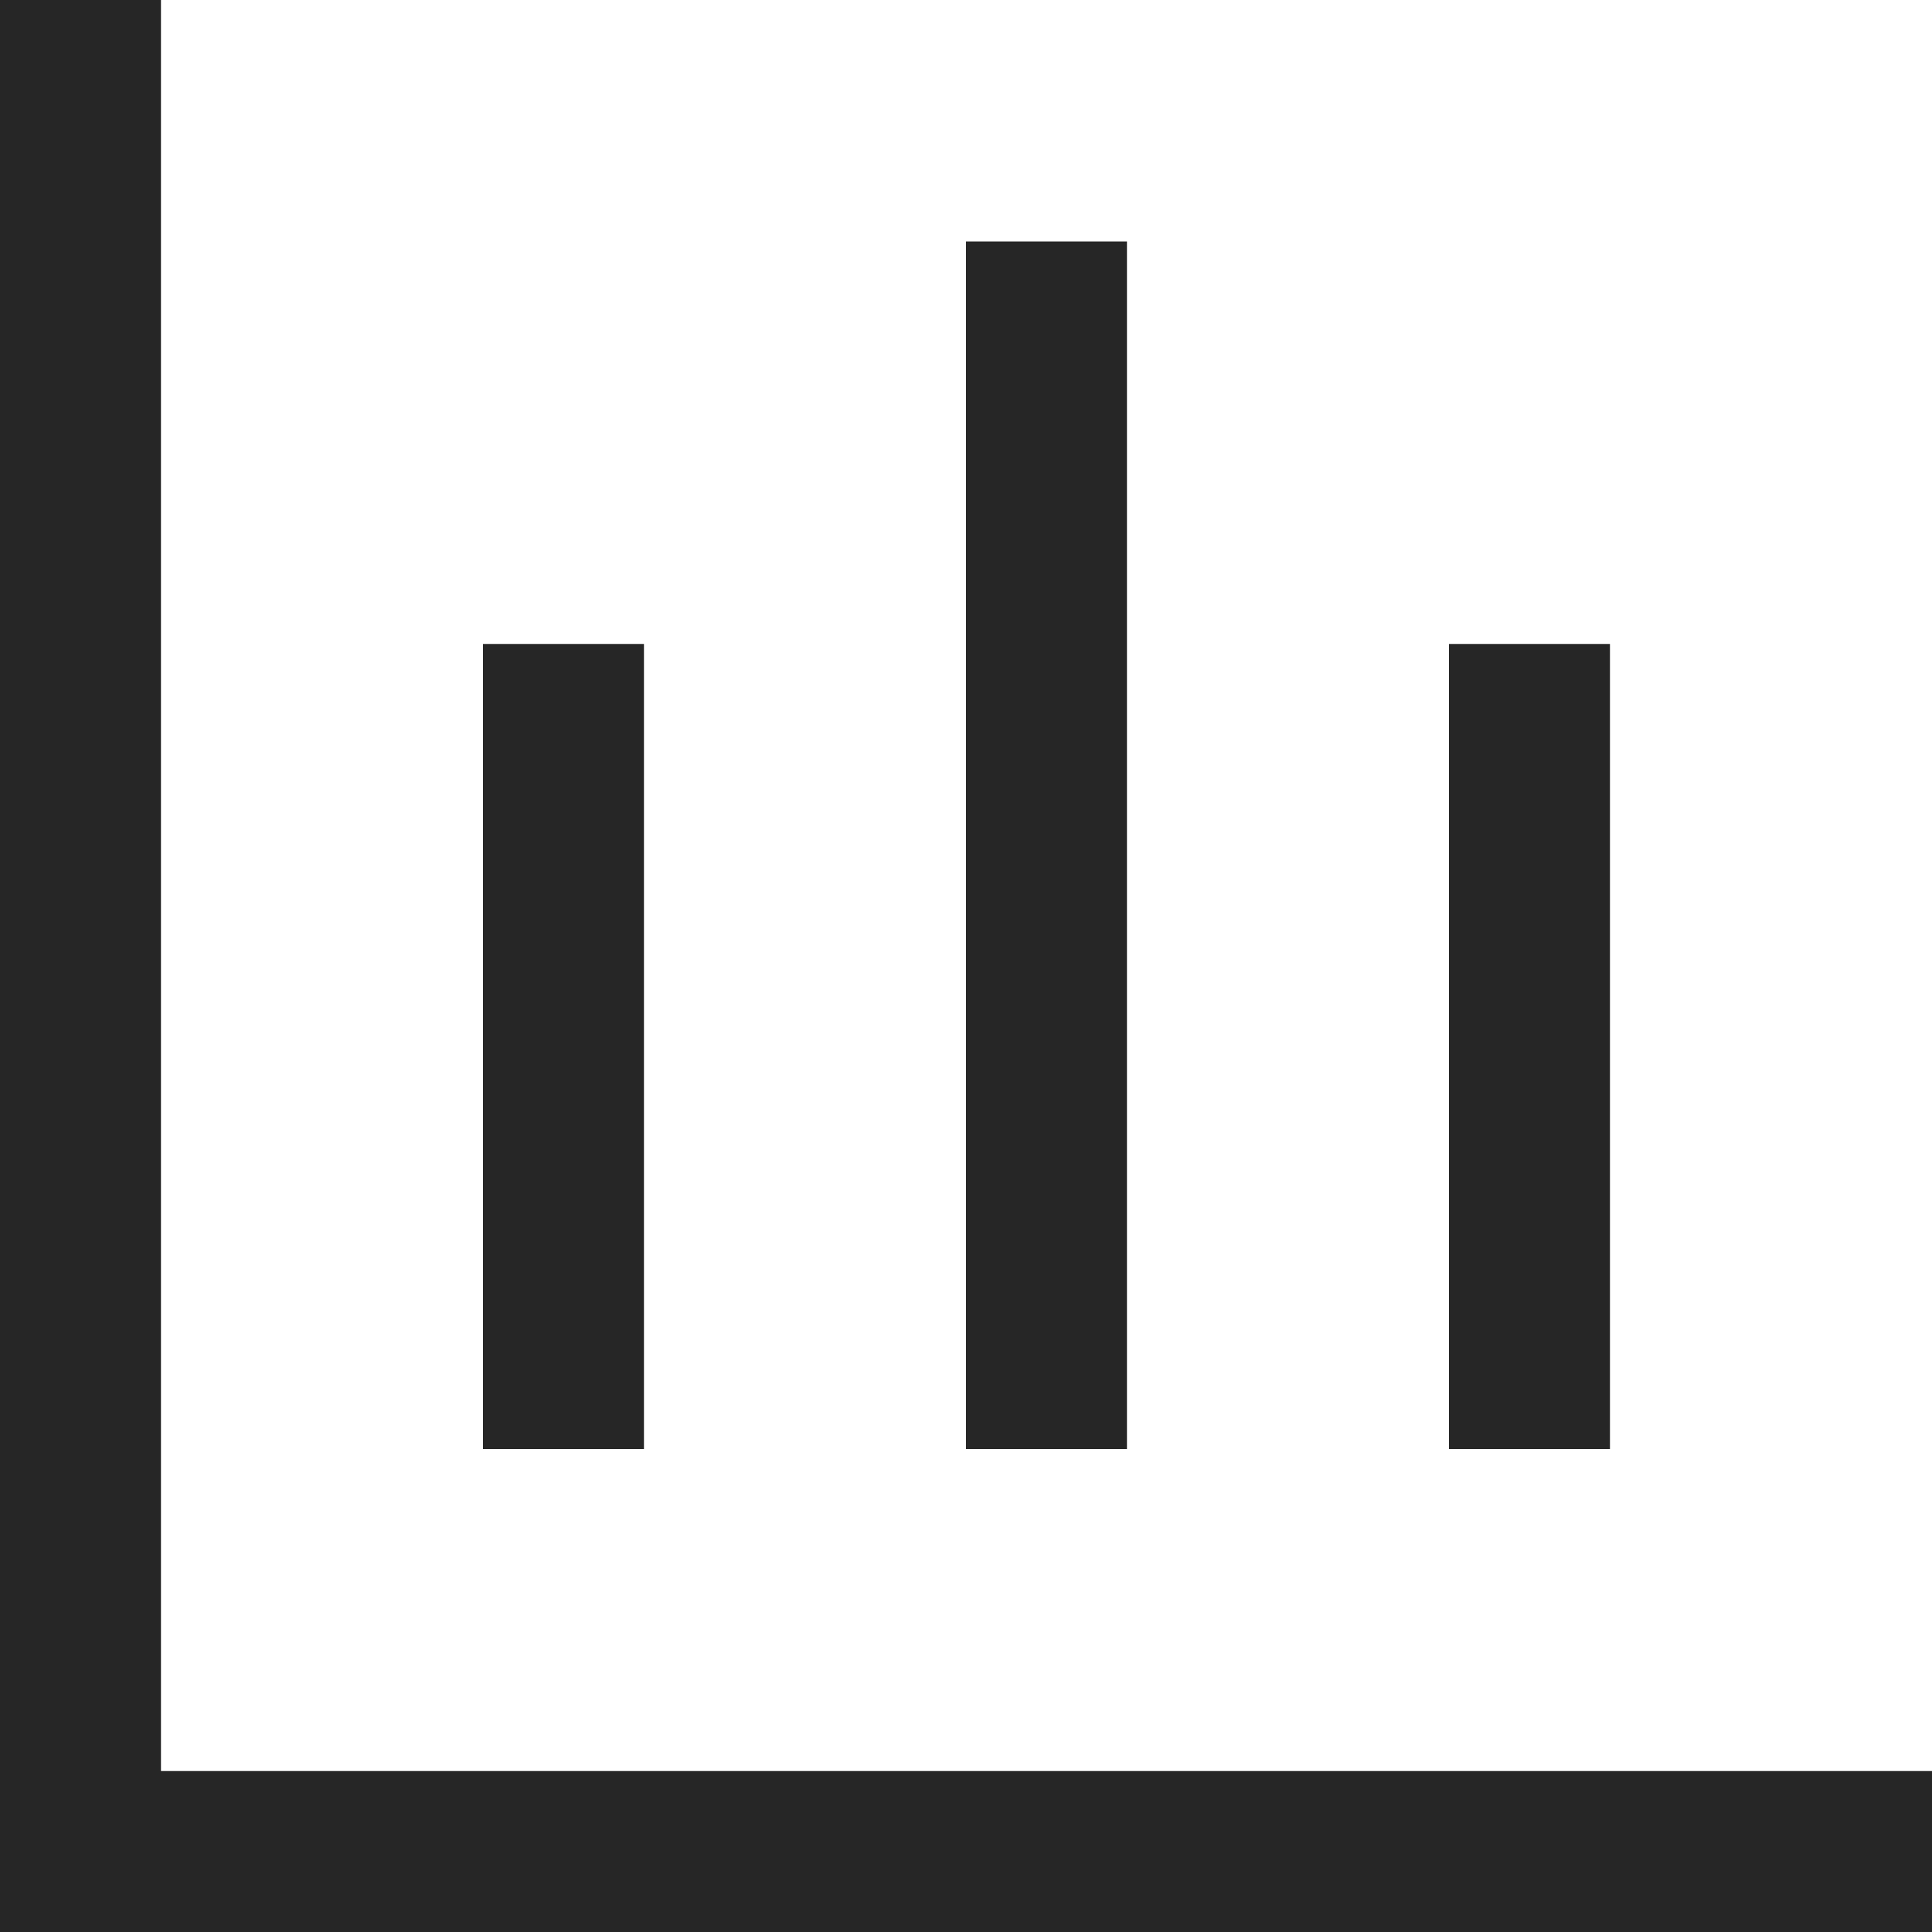
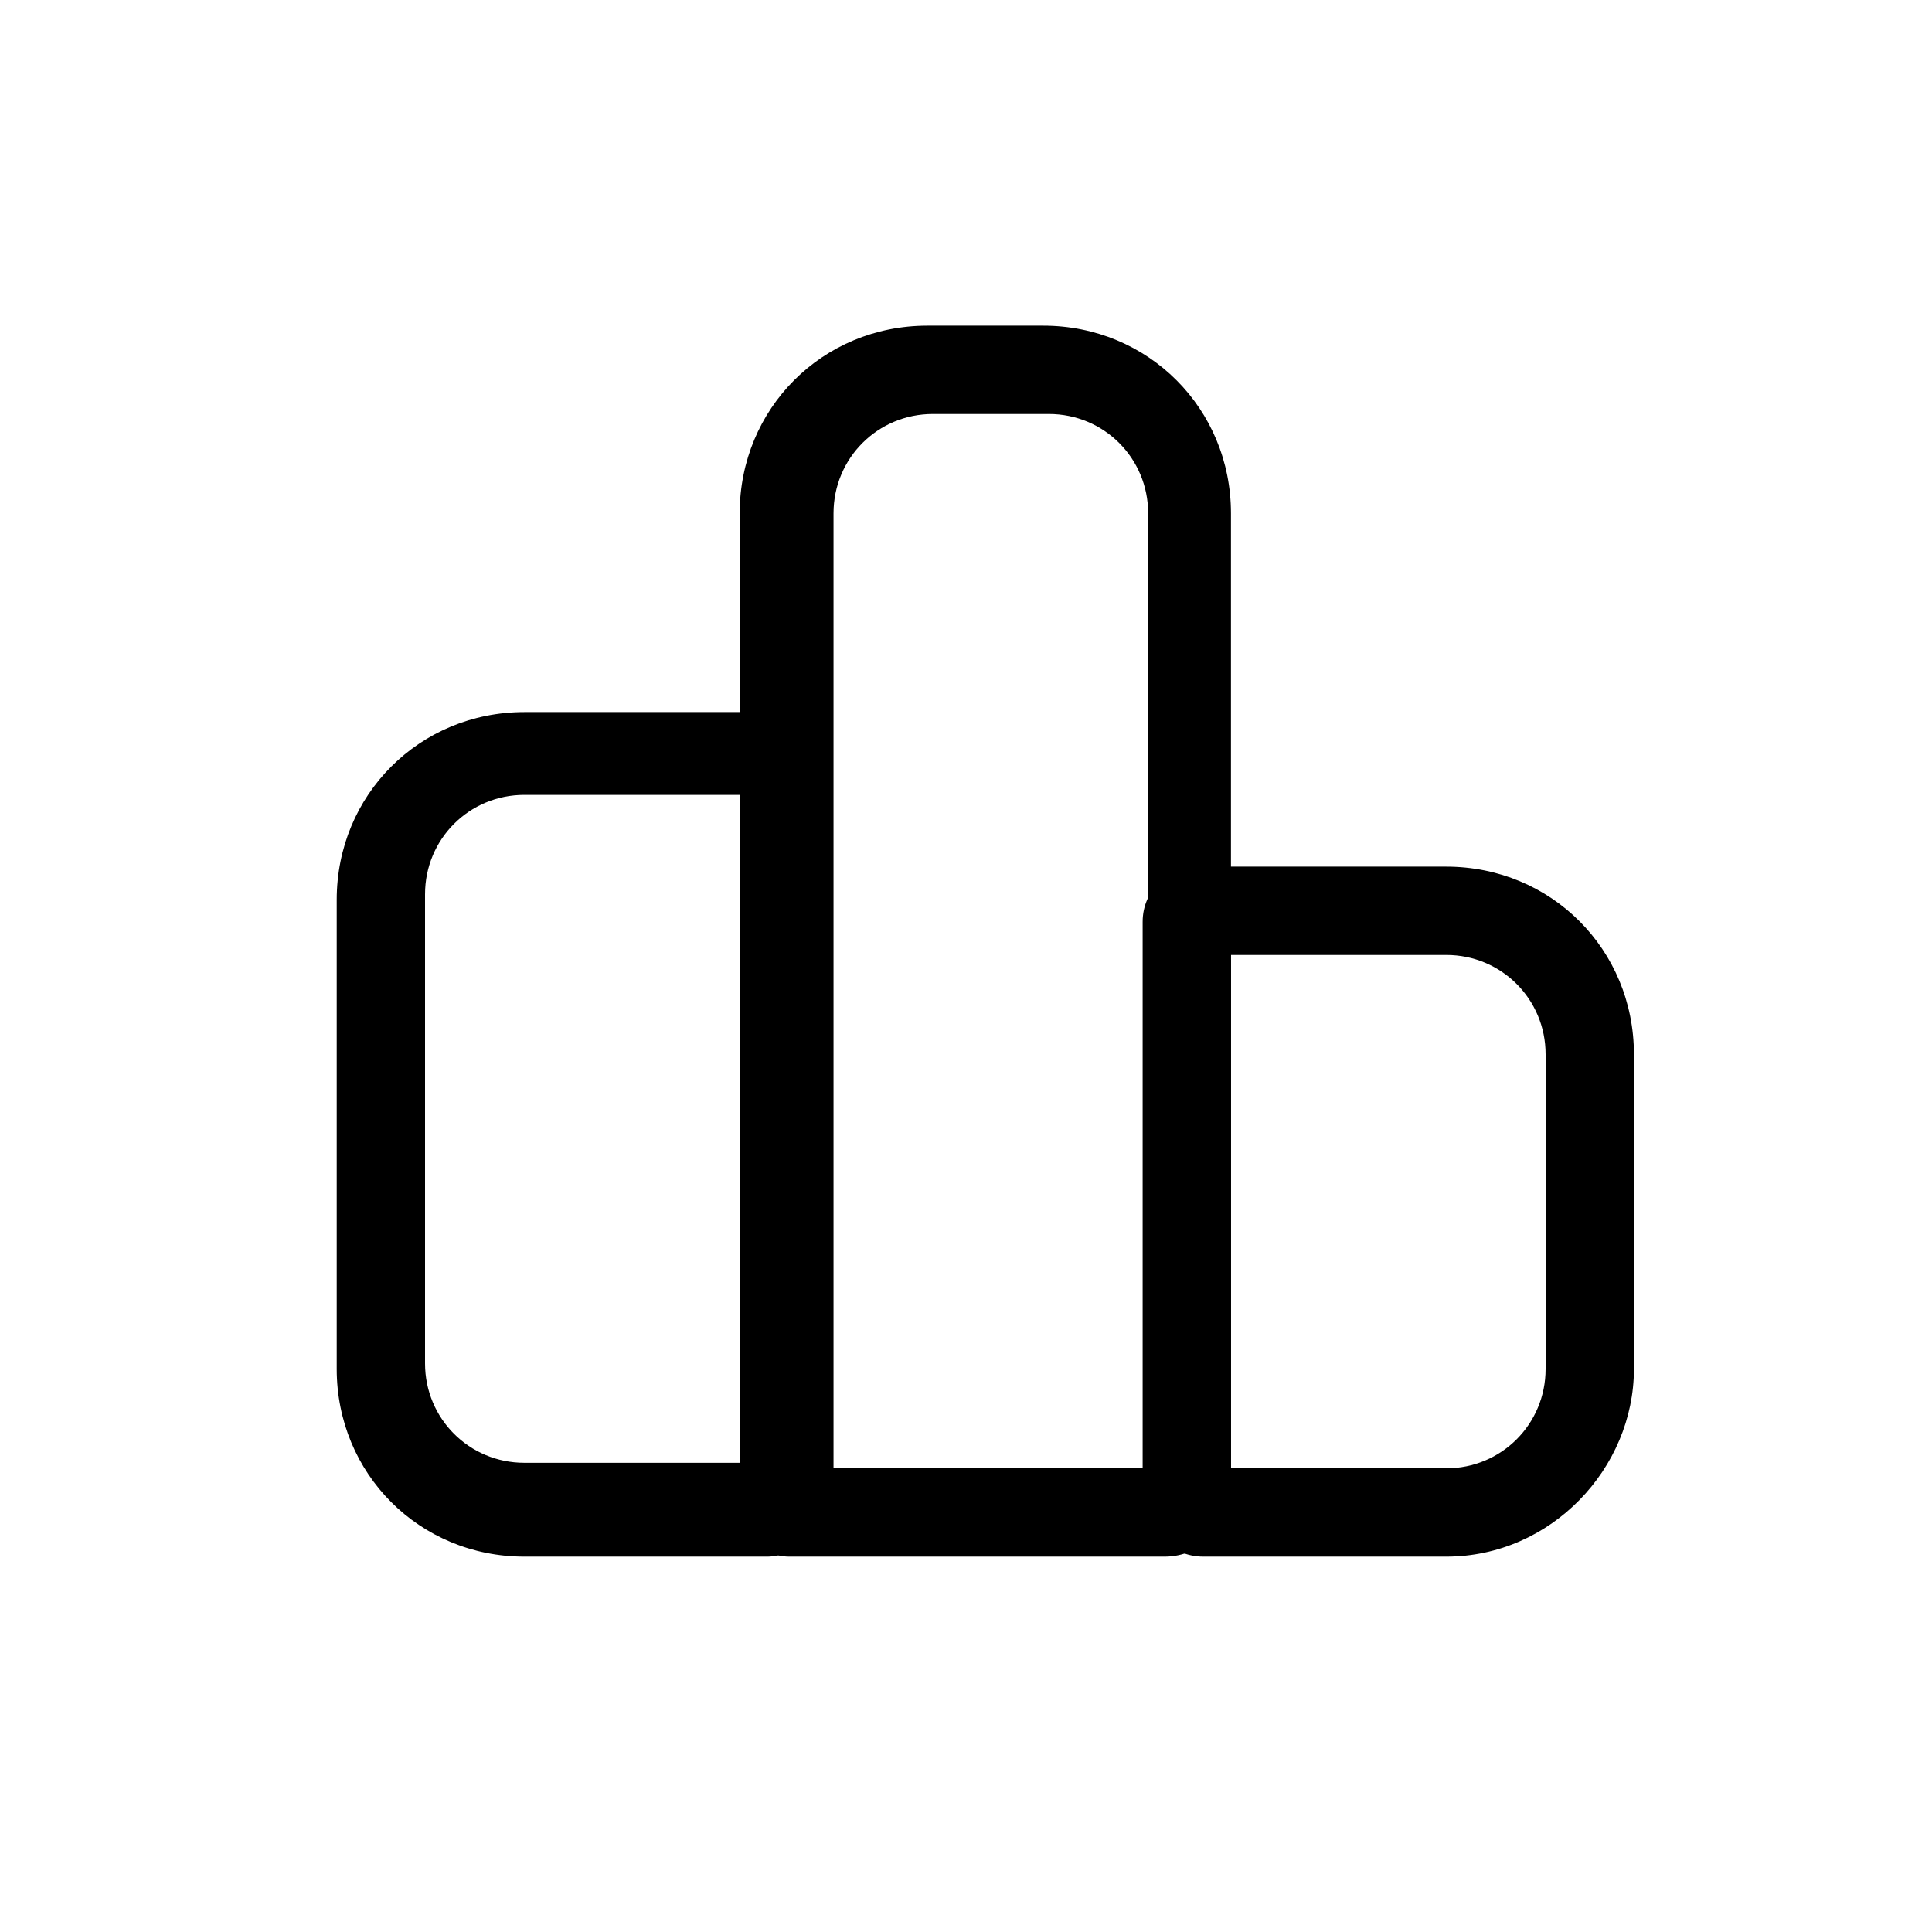
- <svg xmlns="http://www.w3.org/2000/svg" t="1662519080690" class="icon" viewBox="0 0 1024 1024" version="1.1" p-id="5300" width="200" height="200">
-   <path d="M85.312 938.688H1024V1024H0V0h85.312v938.688zM256 341.312h85.312V768H256V341.312zM512 128h85.312v640H512V128z m256 213.312h85.312V768H768V341.312z" fill="#262626" p-id="5301" />
+ <svg xmlns="http://www.w3.org/2000/svg" t="1662648725918" class="icon" viewBox="0 0 1024 1024" version="1.1" p-id="1176" width="200" height="200">
+   <path d="M617.326 825.051h-198.949c-14.629 0-26.331-11.703-26.331-38.034V272.091c0-55.589 43.886-99.474 99.474-99.474h61.44c55.589 0 99.474 43.886 99.474 99.474V789.943c0 17.554-14.629 35.109-35.109 35.109zM438.857 778.24h169.691V272.091c0-29.257-23.406-52.663-52.663-52.663h-61.44c-29.257 0-52.663 23.406-52.663 52.663v506.149z" p-id="1177" />
+   <path d="M766.537 825.051h-128.731c-17.554 0-32.183-14.629-32.183-35.109V488.594c0-17.554 14.629-29.257 29.257-29.257h131.657c55.589 0 99.474 43.886 99.474 99.474v166.766c0 52.663-43.886 99.474-99.474 99.474z m-114.103-46.811h114.103c29.257 0 52.663-23.406 52.663-52.663v-166.766c0-29.257-23.406-52.663-52.663-52.663h-114.103v272.091zM406.674 825.051H277.943c-55.589 0-99.474-43.886-99.474-99.474v-248.686c0-55.589 43.886-99.474 99.474-99.474H409.6c14.629 0 29.257 14.629 29.257 29.257V789.943c0 20.48-17.554 35.109-32.183 35.109zM277.943 421.303c-29.257 0-52.663 23.406-52.663 52.663v248.686c0 29.257 23.406 52.663 52.663 52.663h114.103V421.303H277.943z" p-id="1178" />
</svg>
